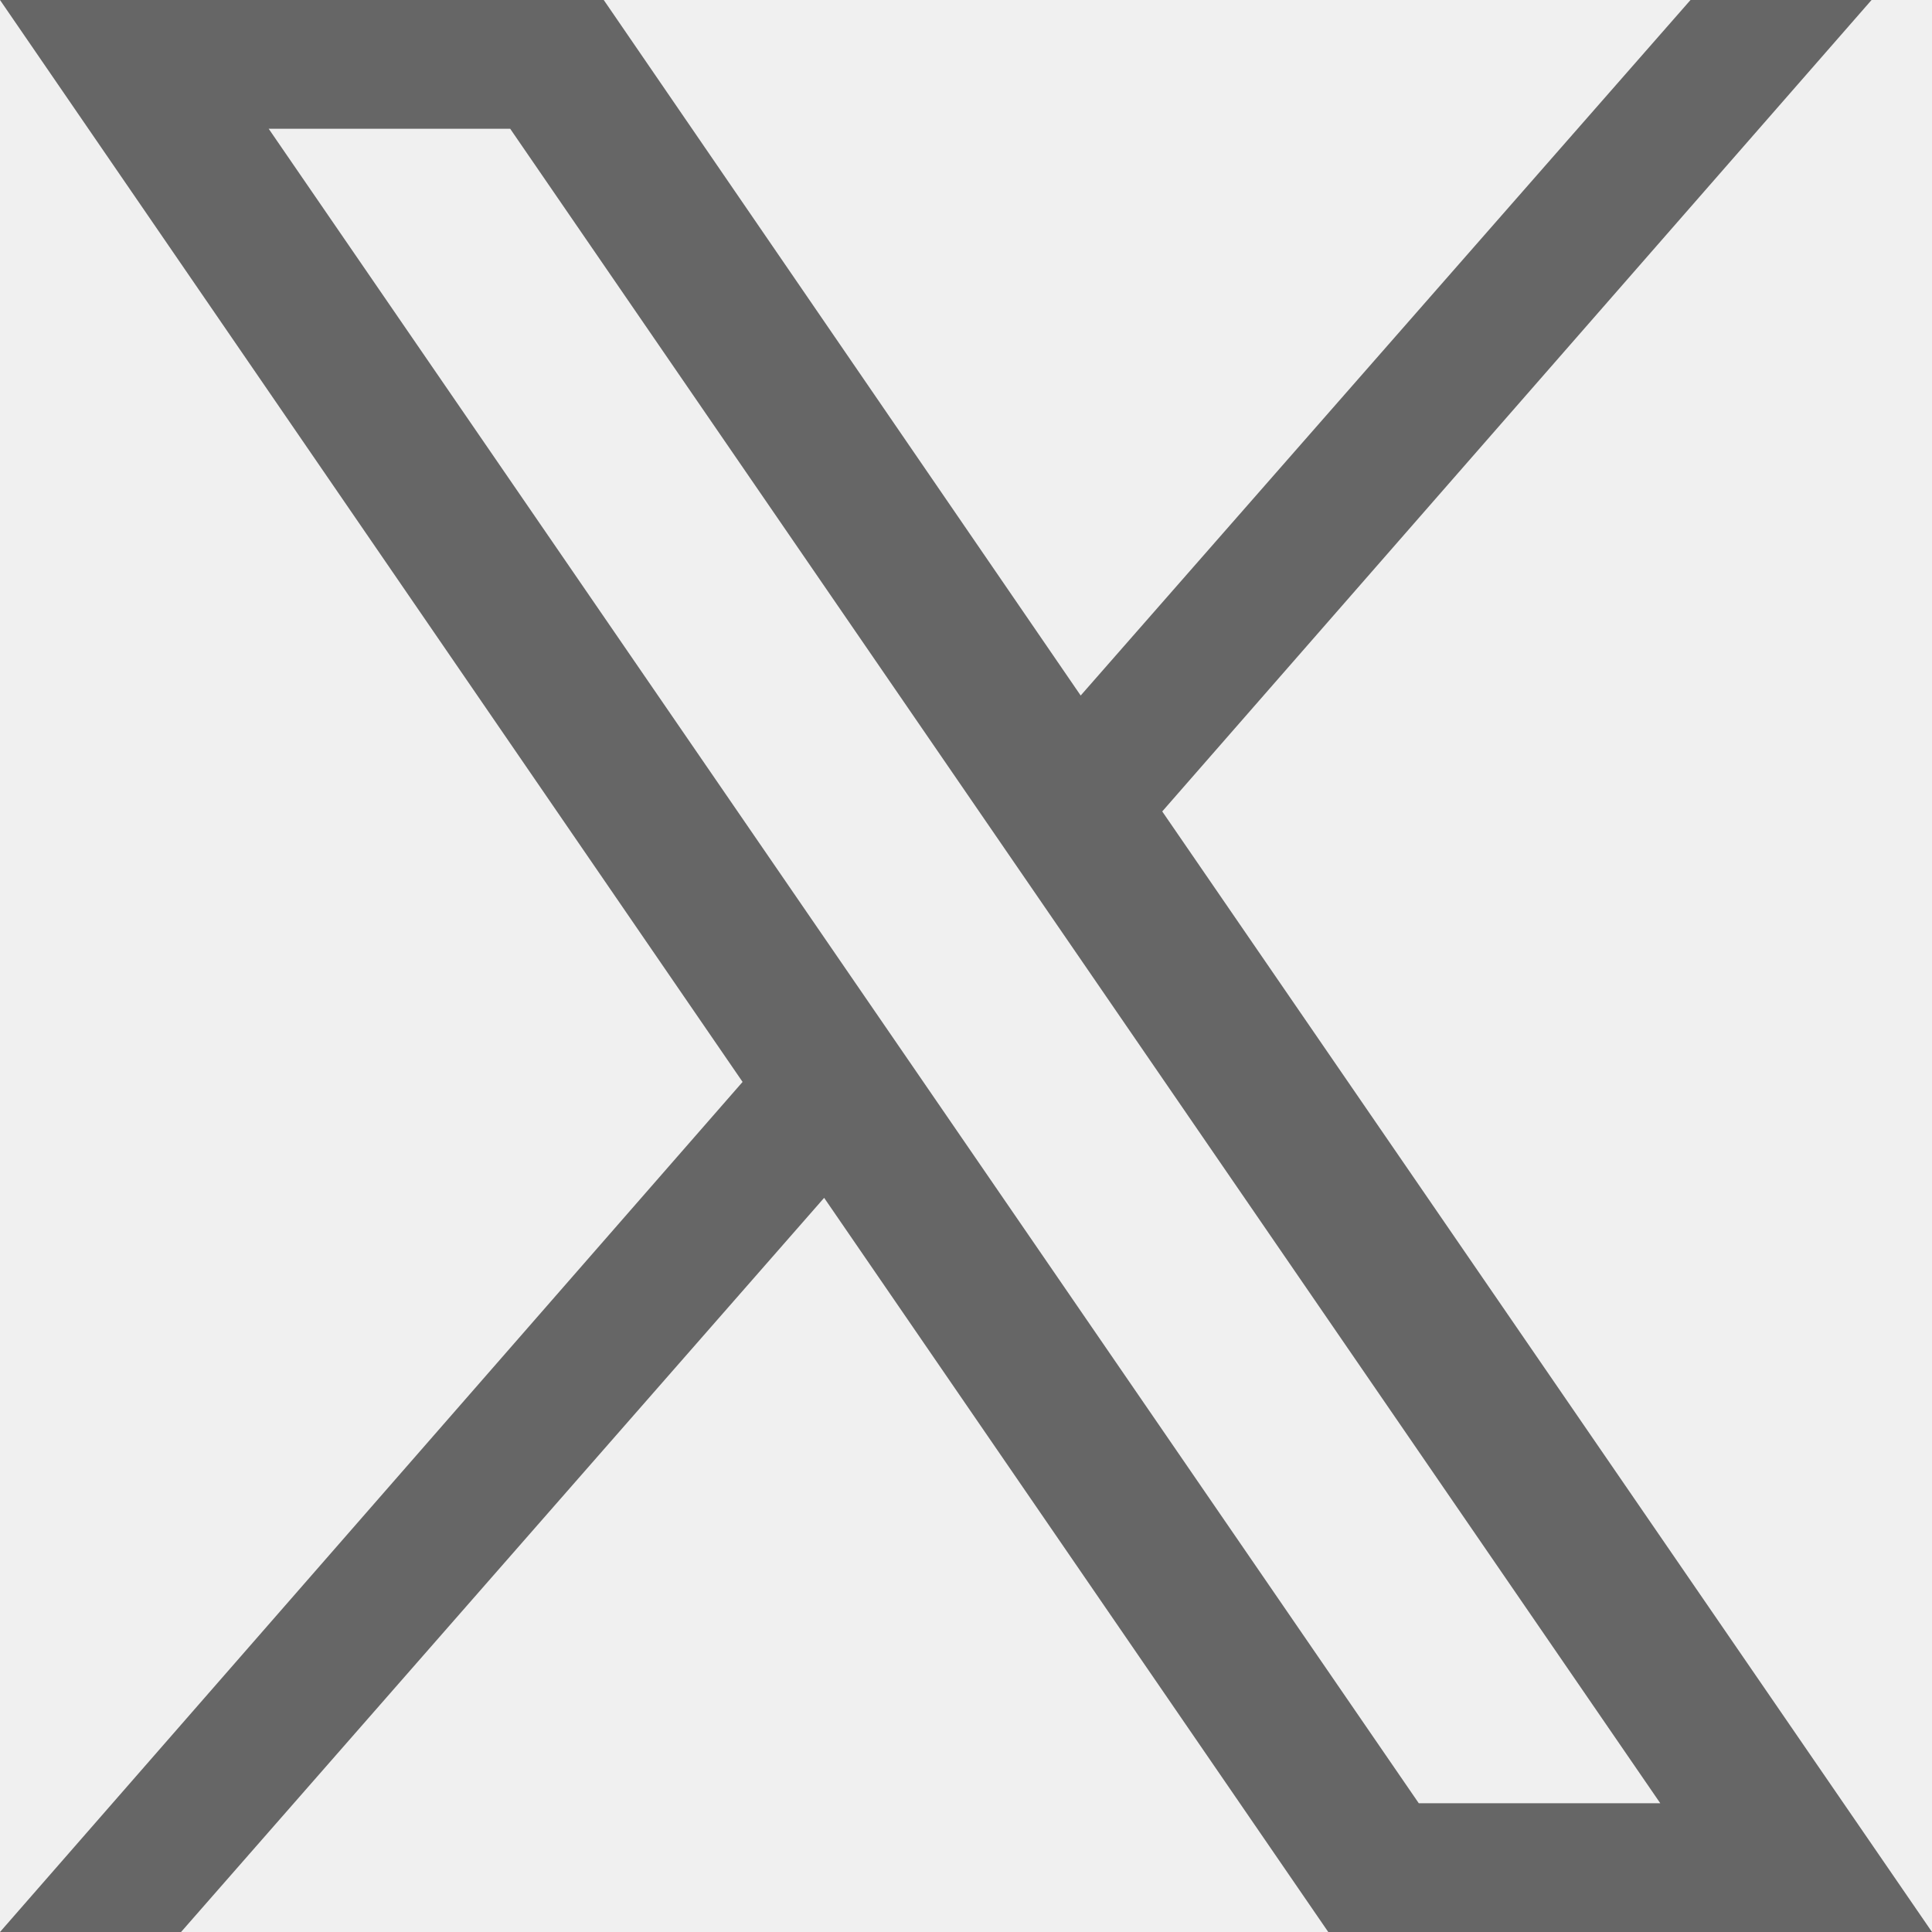
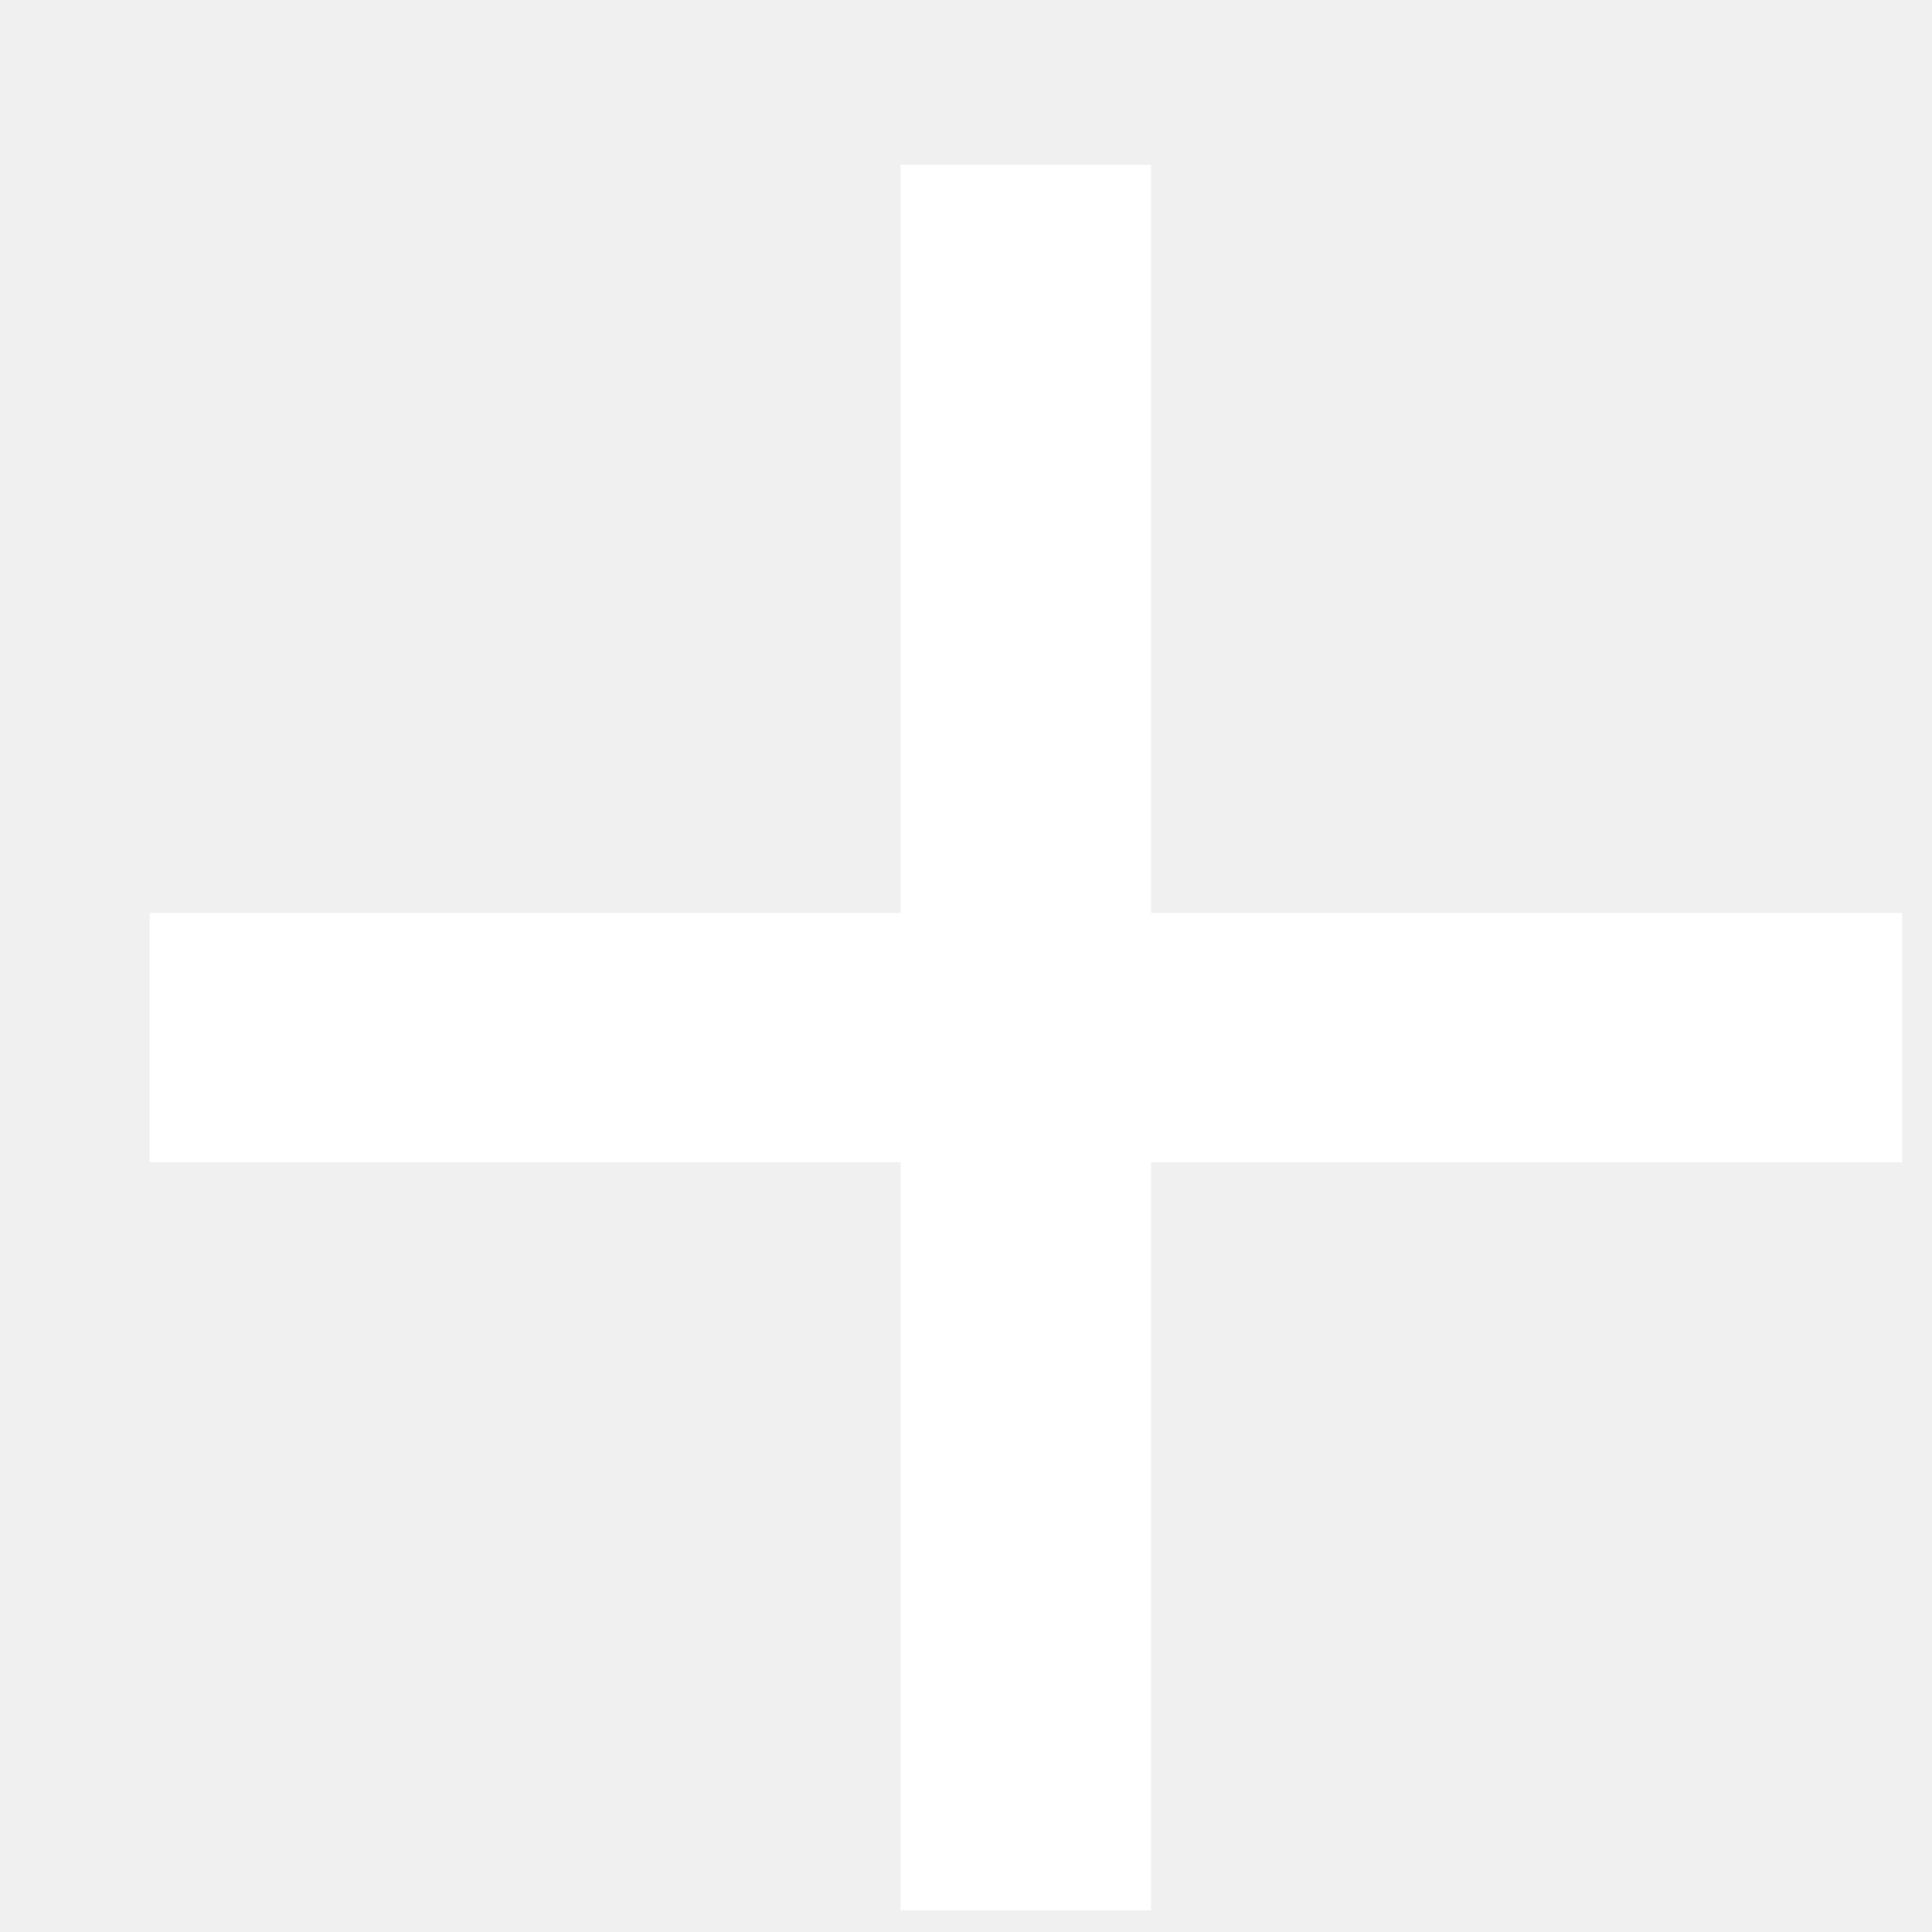
- <svg xmlns="http://www.w3.org/2000/svg" width="14" height="14" viewBox="0 0 14 14" fill="none">
-   <path d="M8.422 5.88L13.562 0H12.25L7.831 5.04L4.375 0H0L5.381 7.84L0 14H1.312L5.972 8.68L9.625 14H14L8.422 5.88ZM1.947 0.933H3.697L12.031 13.067H10.281L1.947 0.933Z" fill="#666666" />
+ <svg xmlns="http://www.w3.org/2000/svg" width="11" height="11" viewBox="0 0 11 11" fill="none">
+   <path d="M10.83 5.198H6.554V0.938H5.128V5.198H0.852V6.617H5.128V10.877H6.554V6.617H10.83V5.198Z" fill="white" />
</svg>
